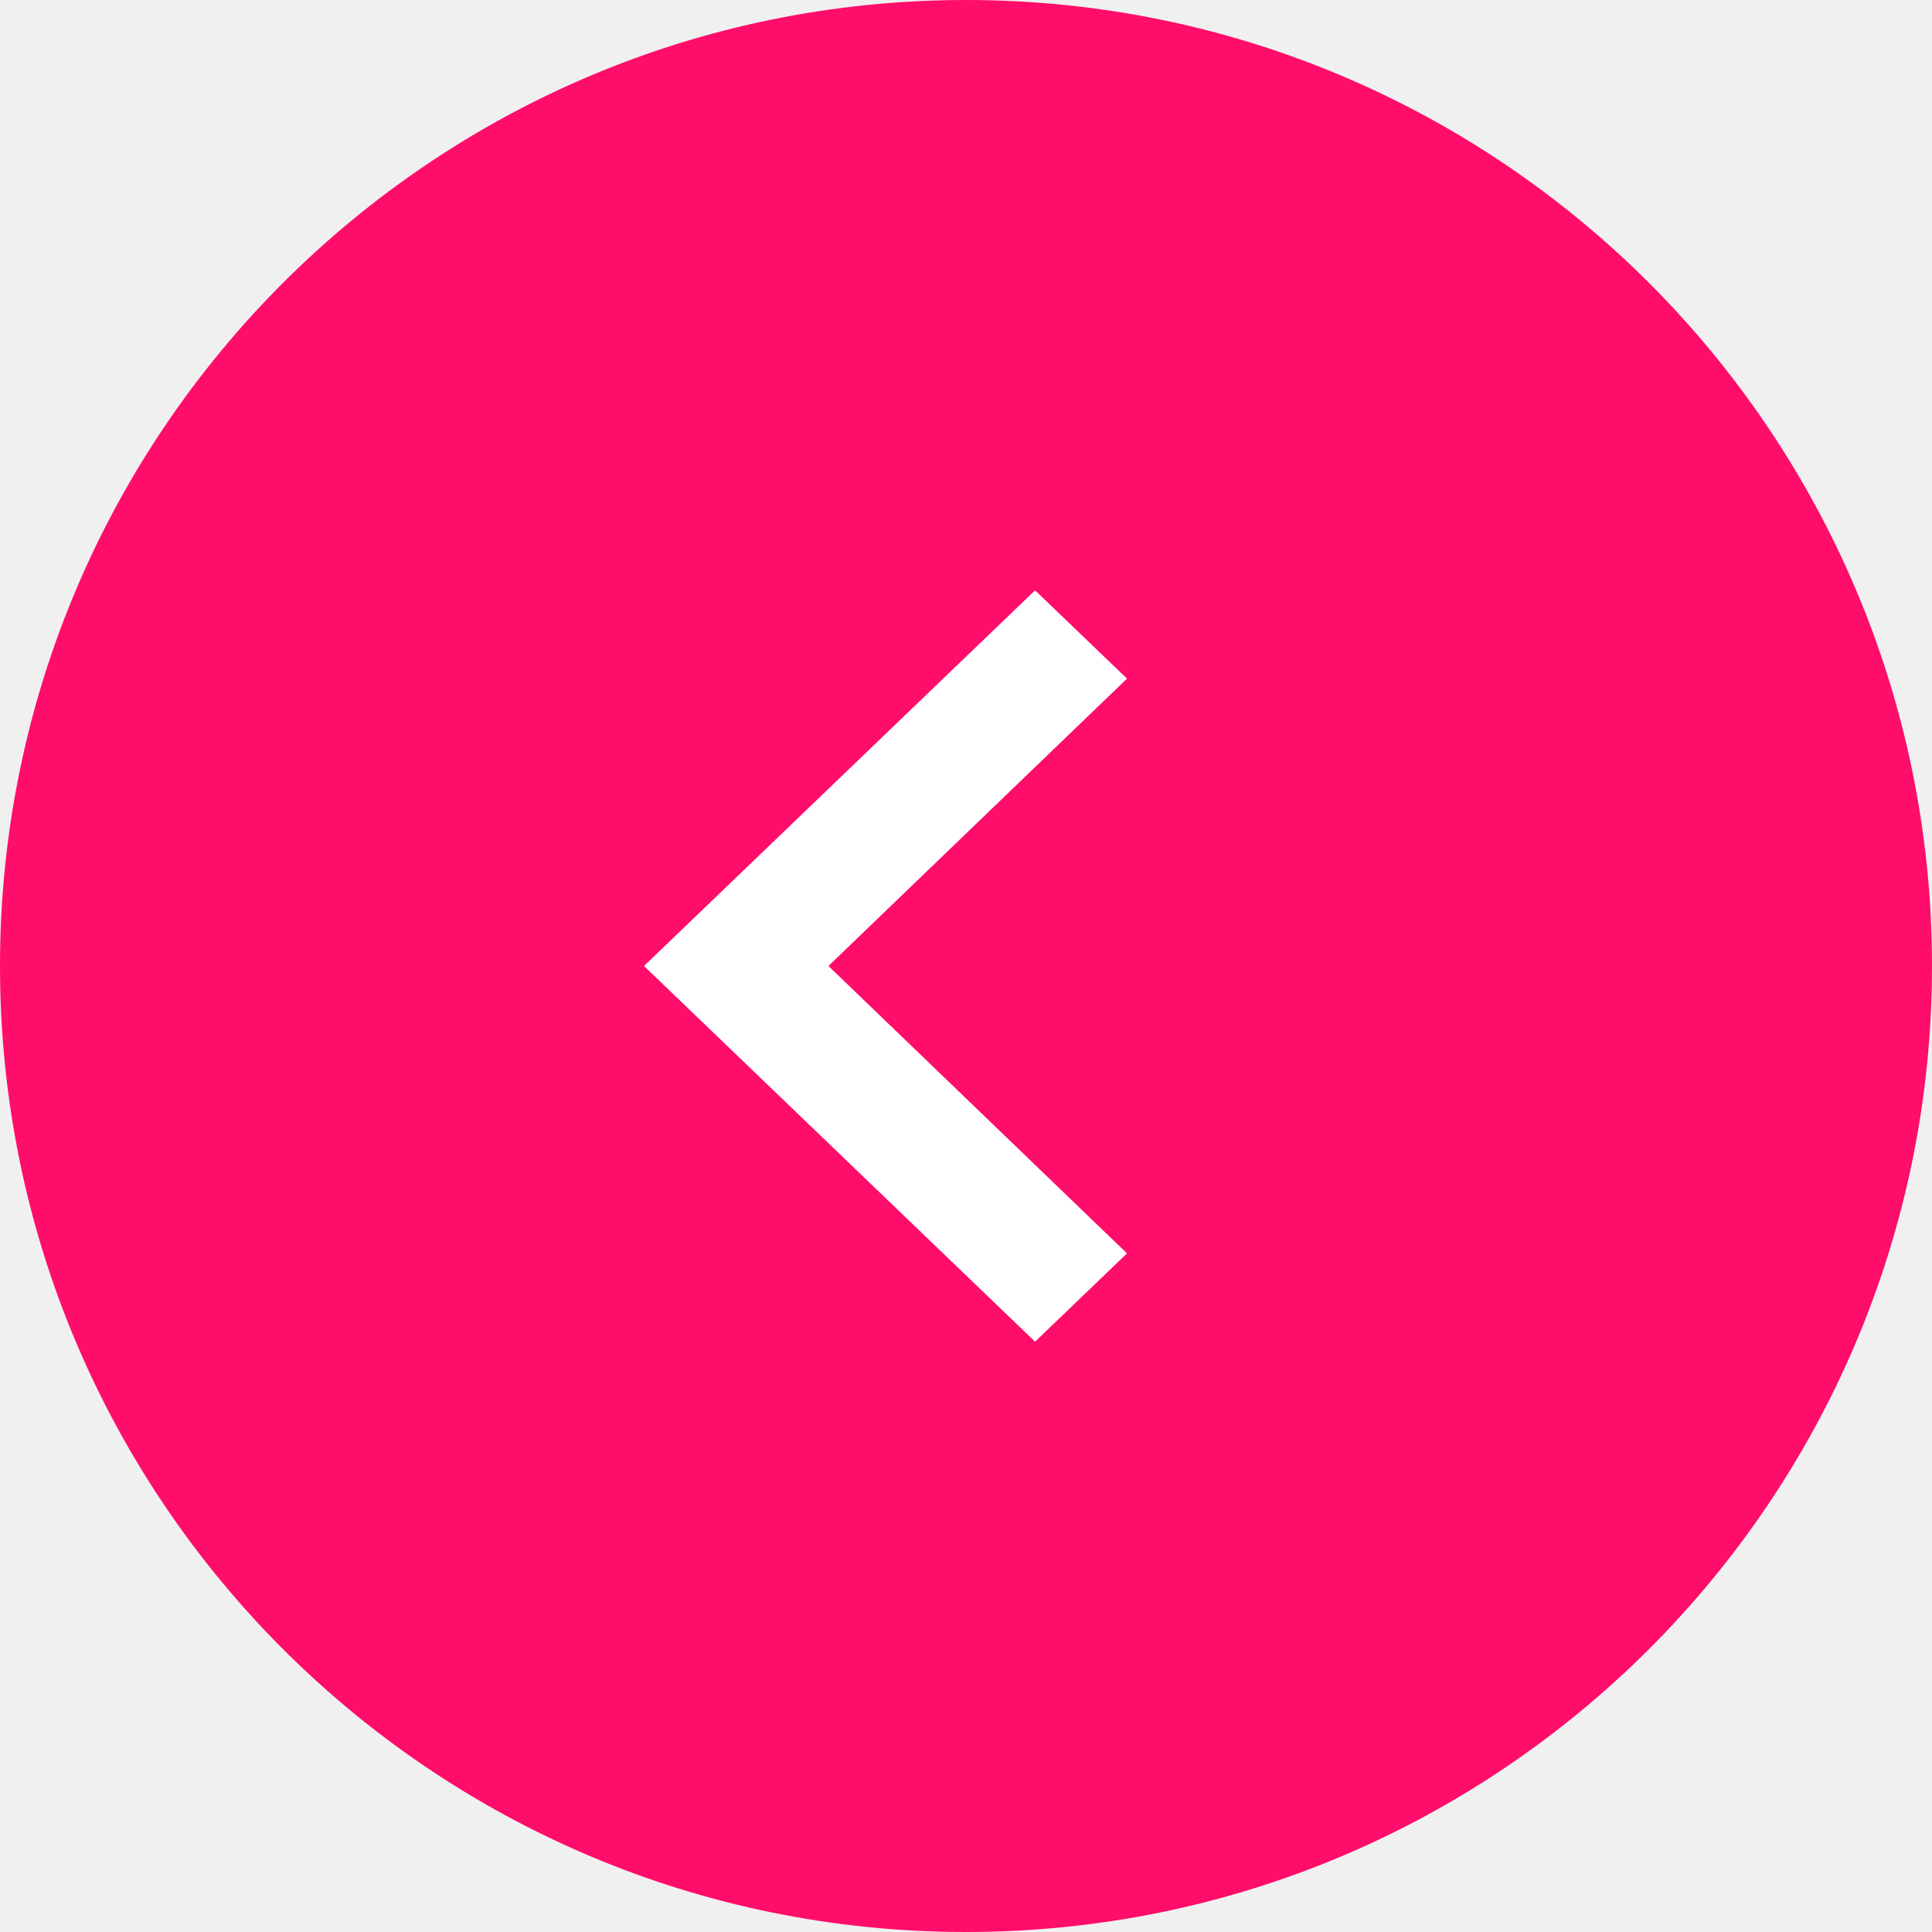
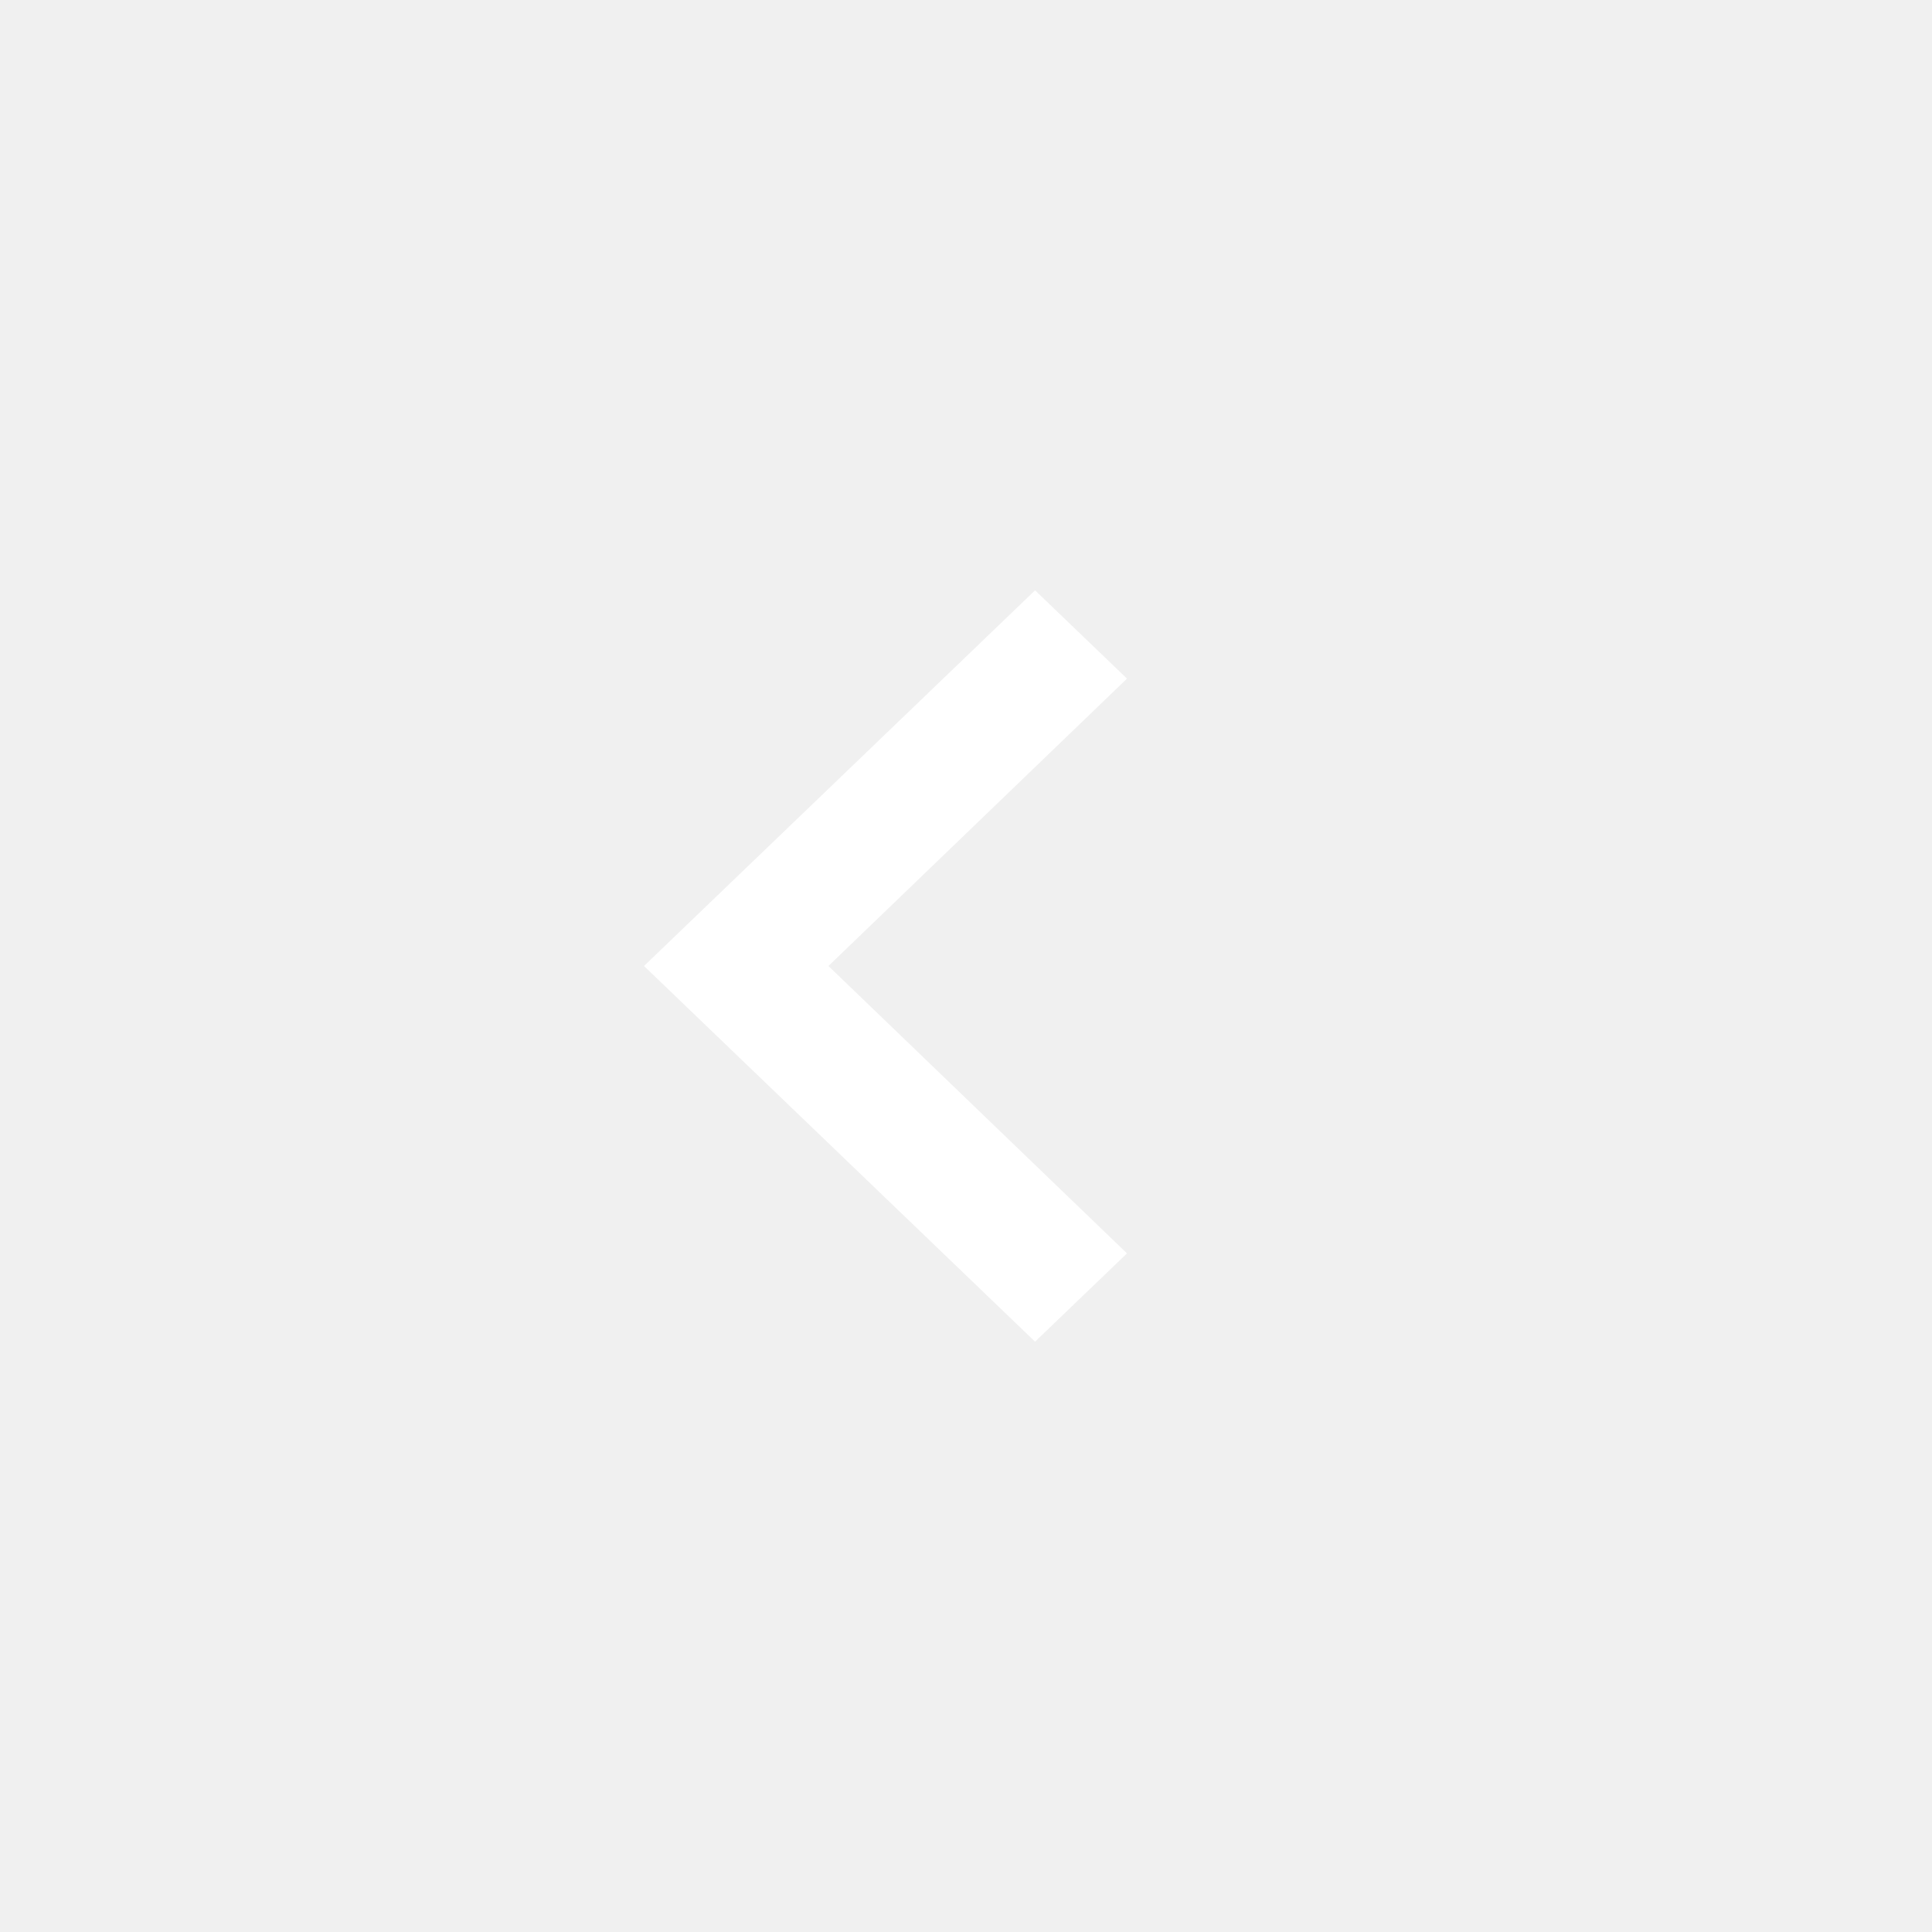
<svg xmlns="http://www.w3.org/2000/svg" width="36" height="36" viewBox="0 0 36 36">
  <g fill="none" fill-rule="evenodd">
-     <path fill="#FF0D6A" d="M18 0c9.941 0 18 8.059 18 18s-8.059 18-18 18S0 27.941 0 18 8.059 0 18 0z" />
-     <path d="M31 32H3V4h28z" />
    <path fill="#FFF" fill-rule="nonzero" d="M19.287 25L21 23.355 15.437 18 21 12.645 19.287 11 12 18z" />
  </g>
</svg>
